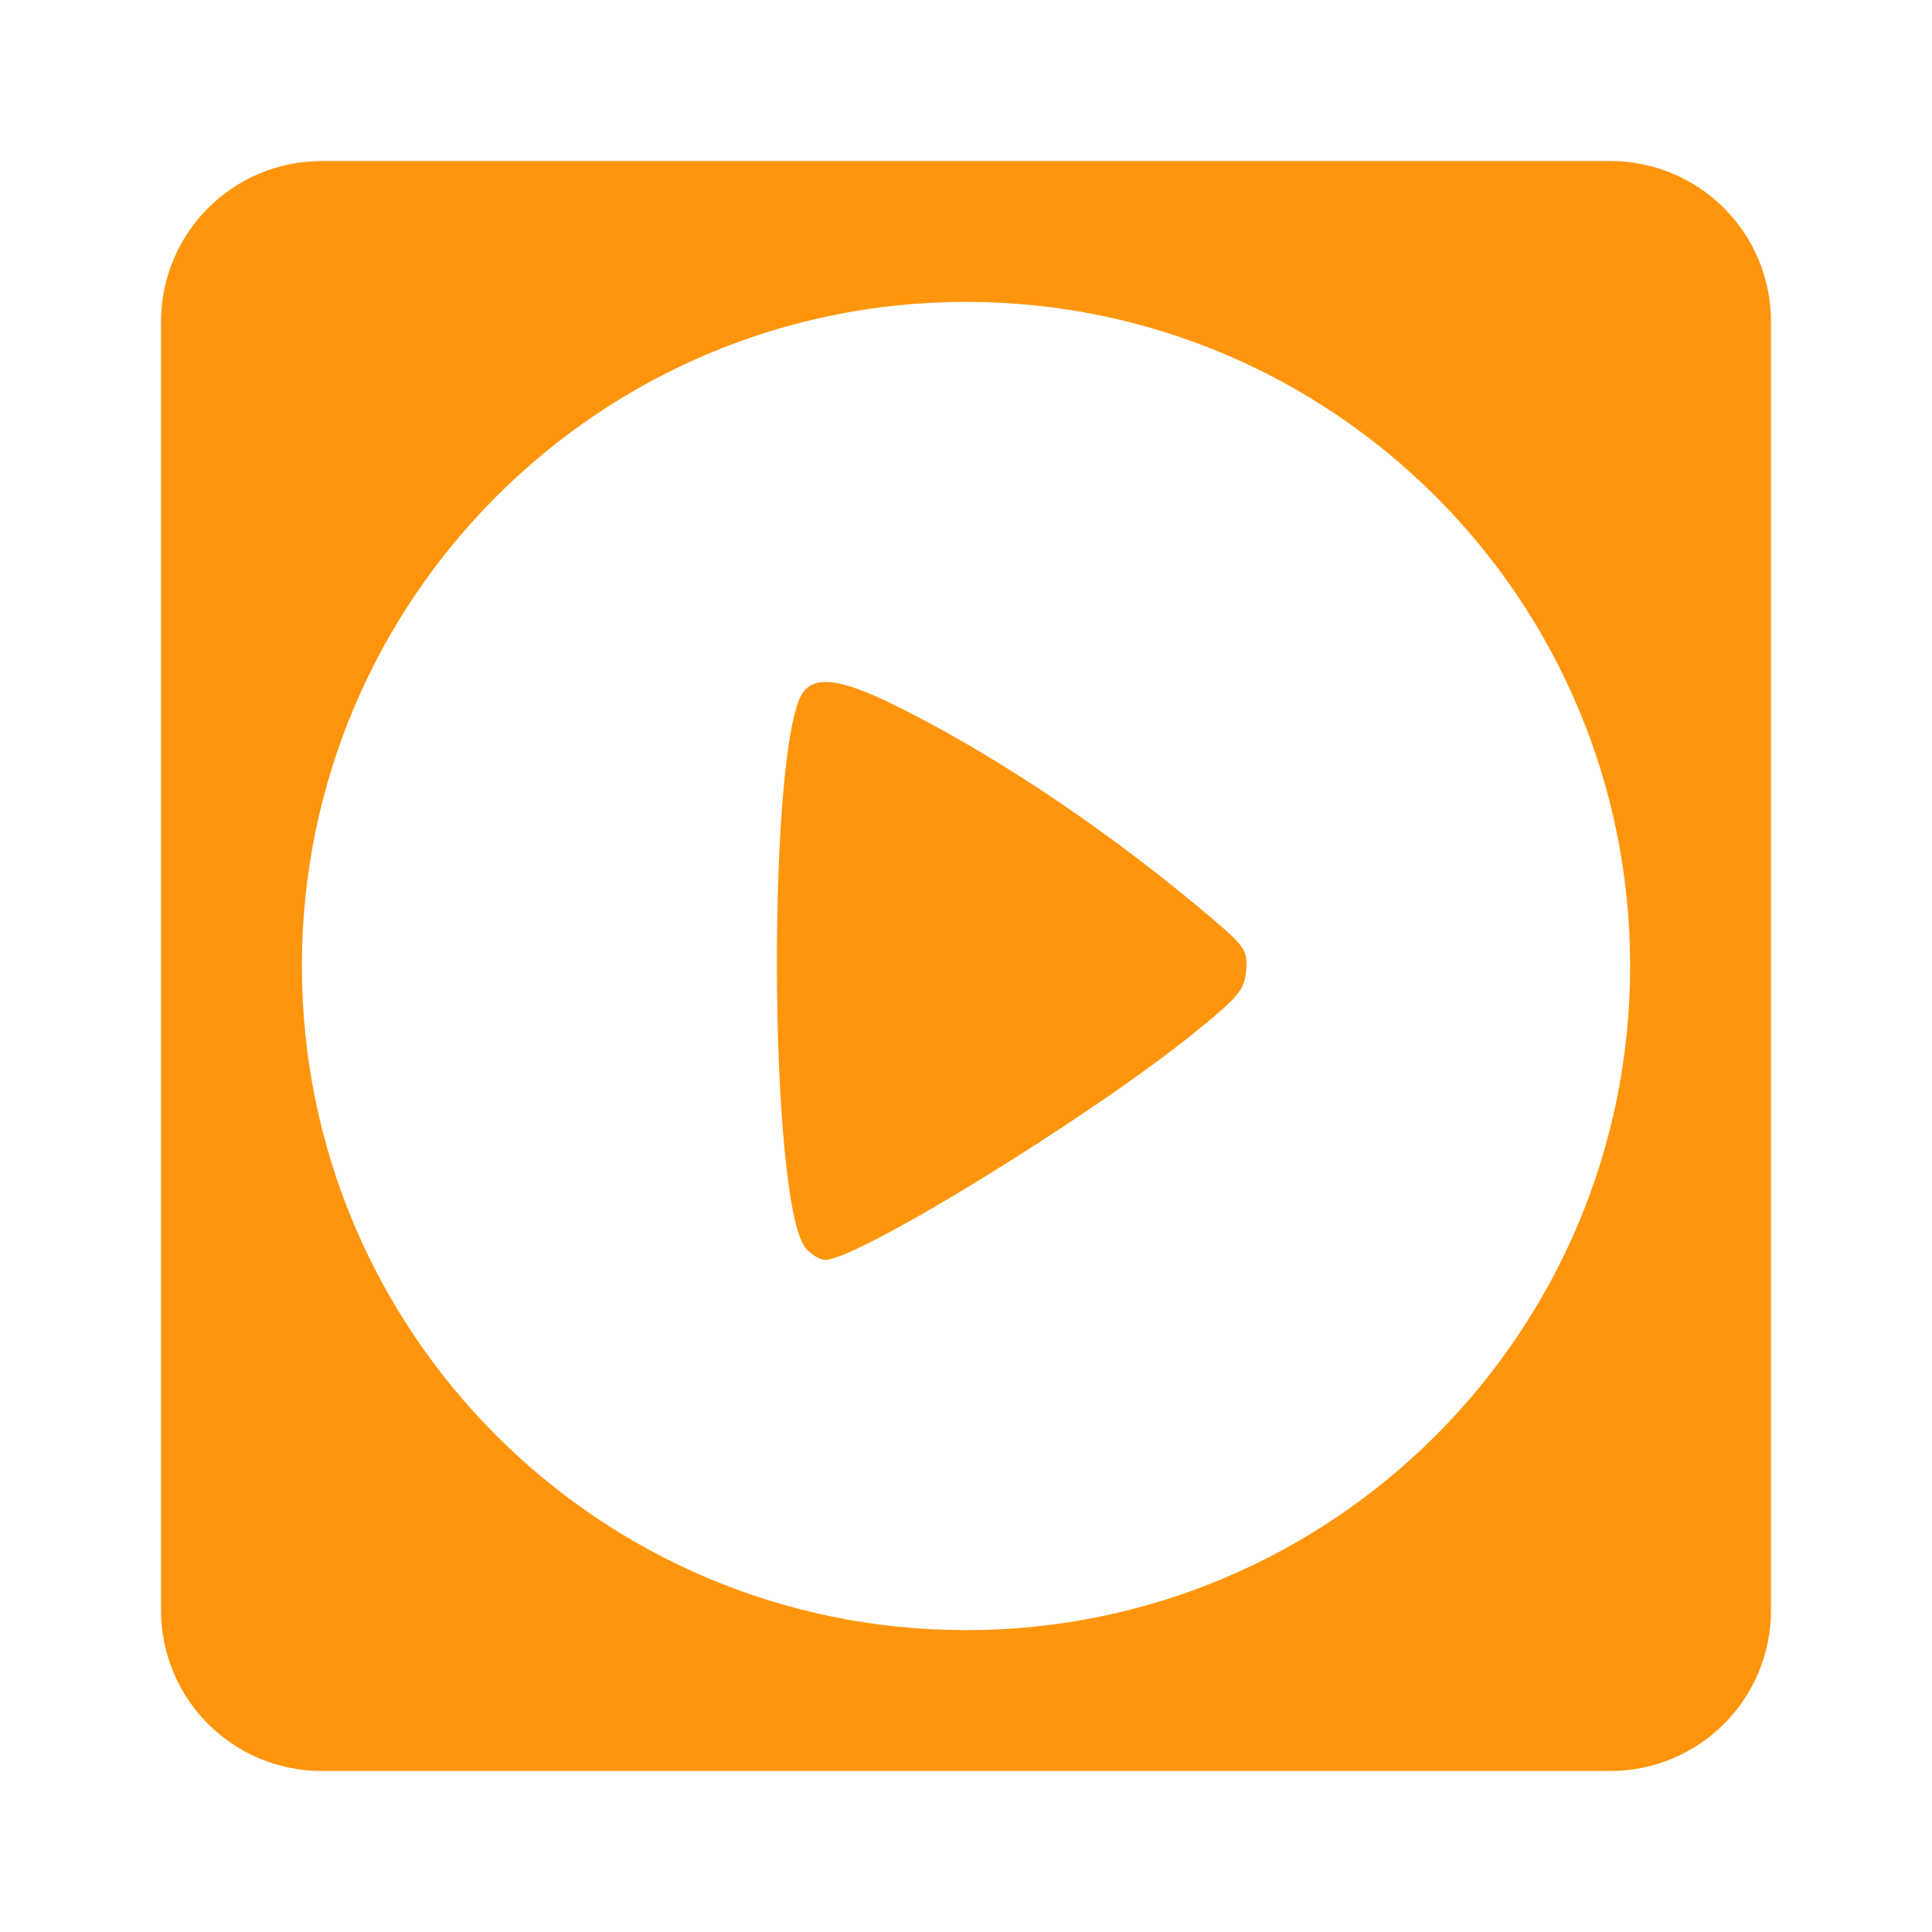
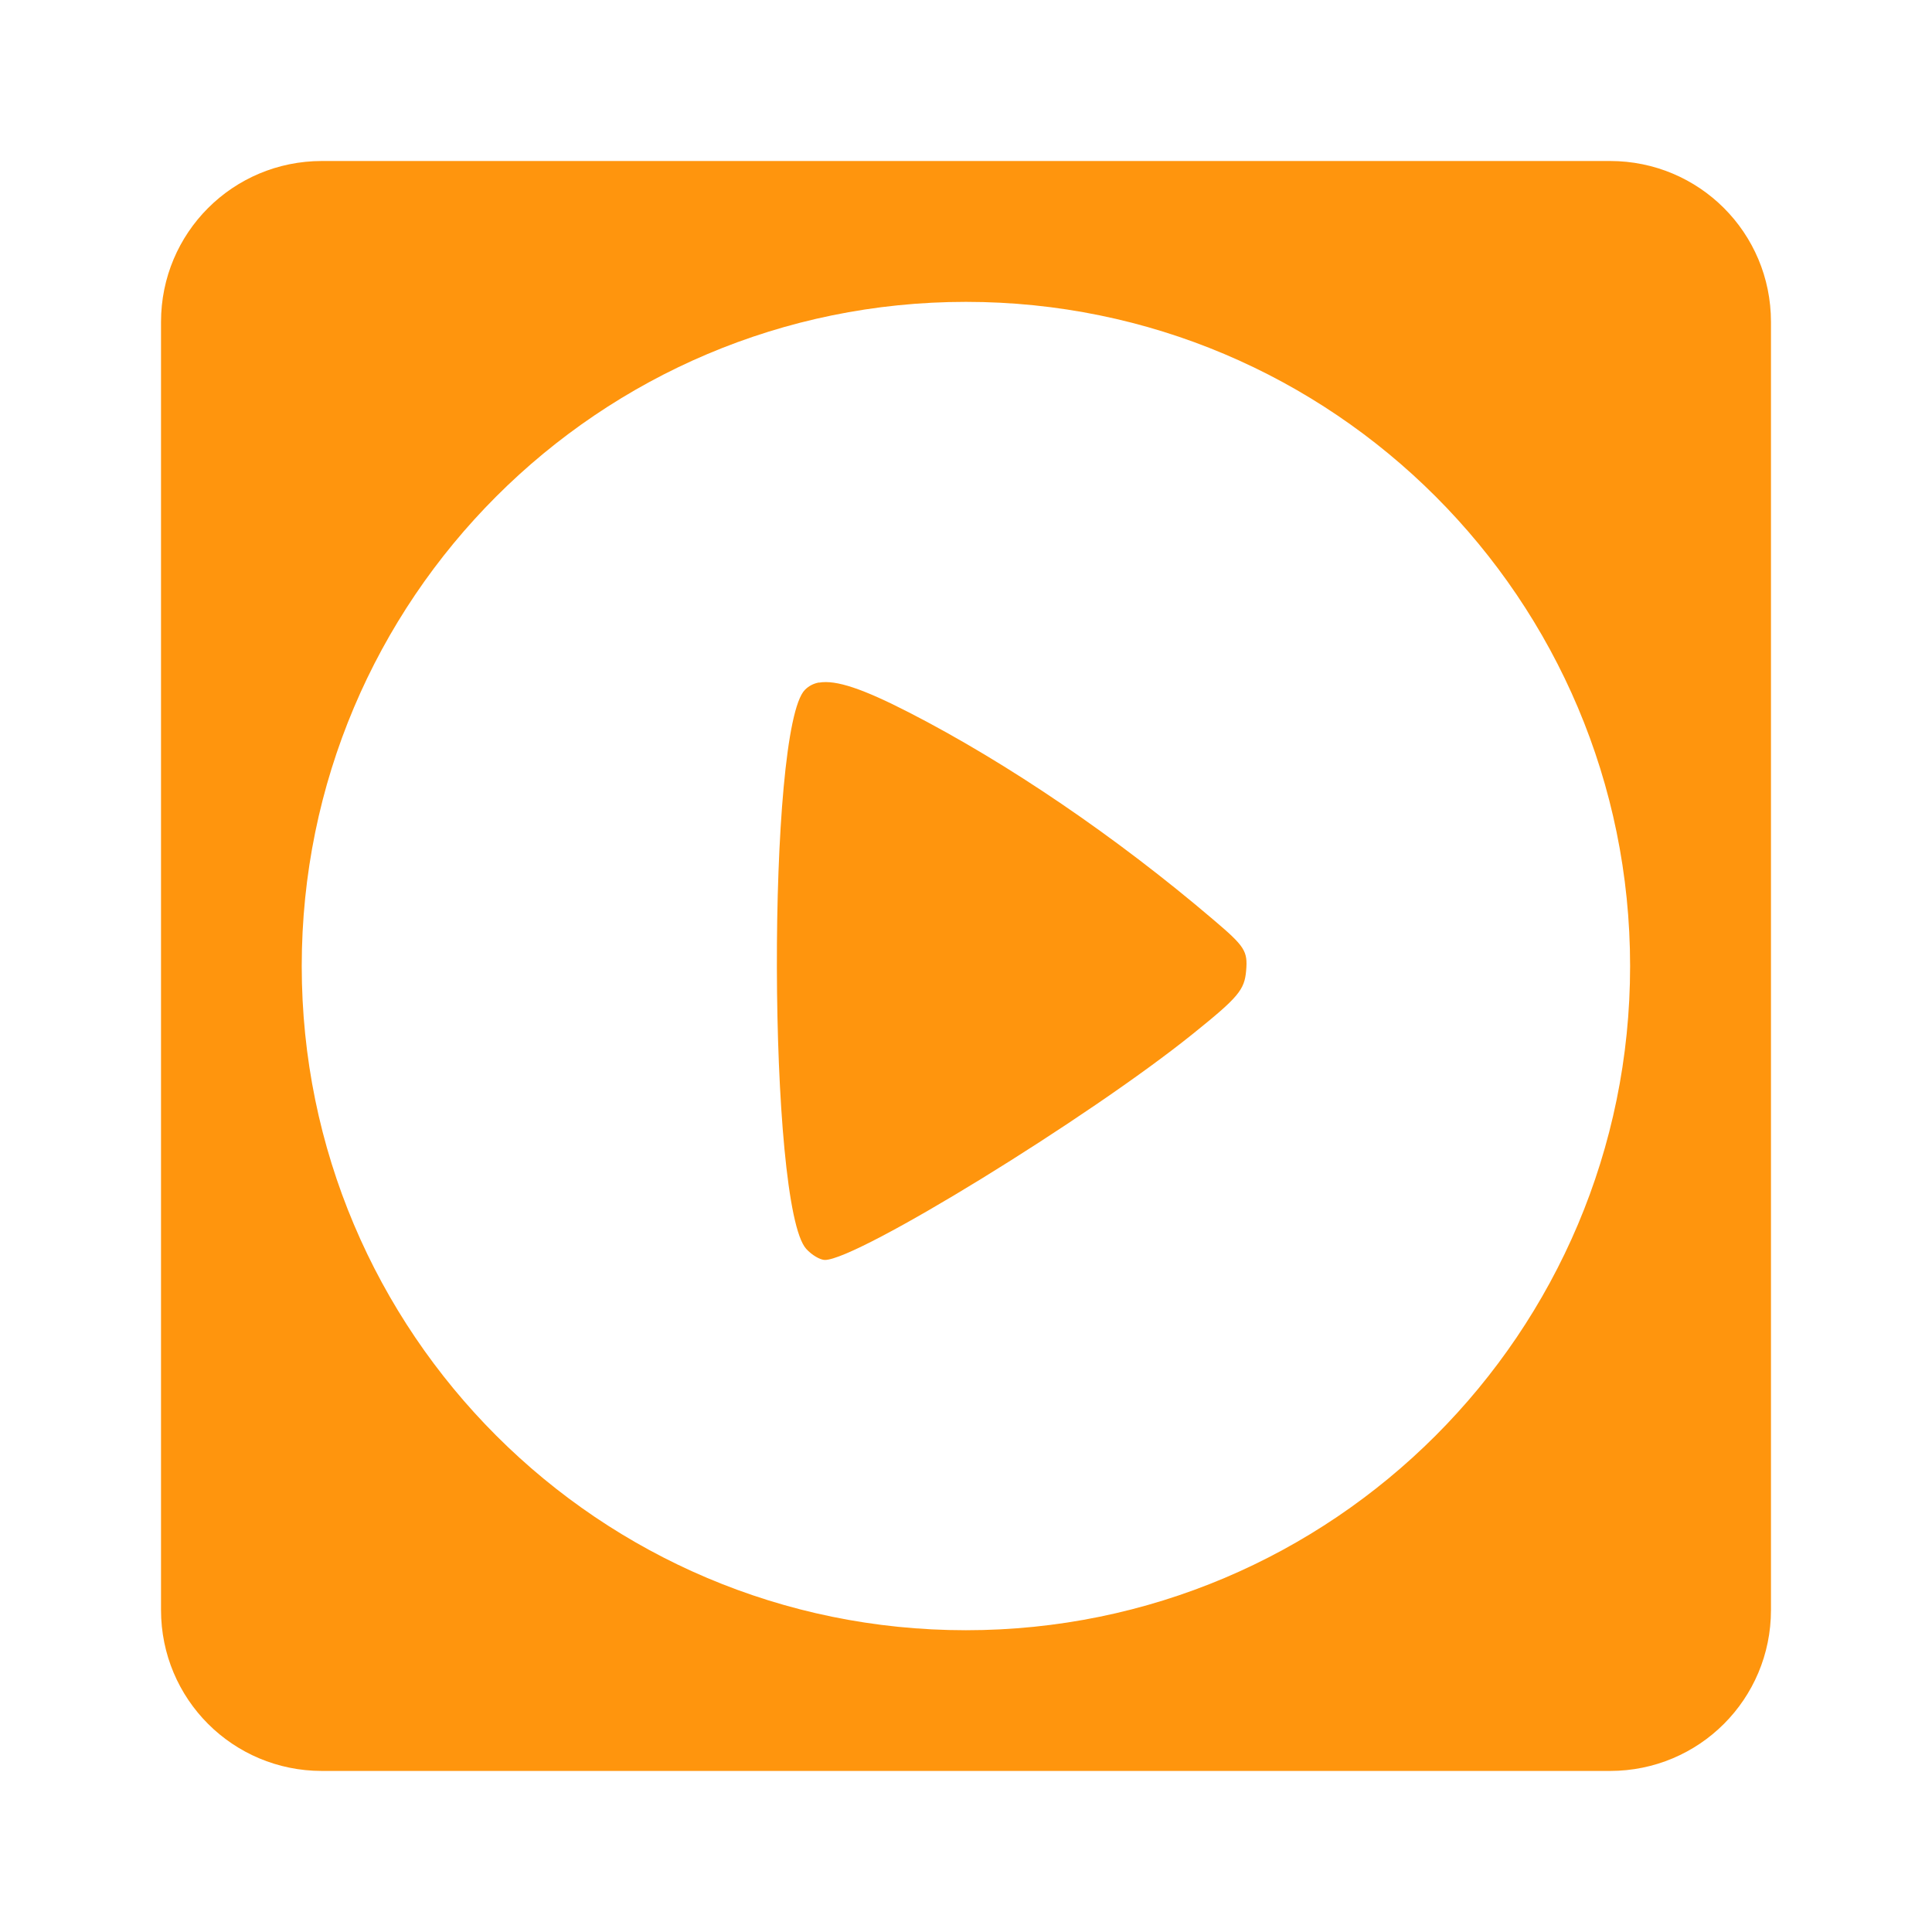
- <svg xmlns="http://www.w3.org/2000/svg" width="48" height="48" viewBox="0 0 48 48" version="1.1" id="svg5502">
+ <svg xmlns="http://www.w3.org/2000/svg" width="48" height="48" viewBox="0 0 12.7 12.7" version="1.1" id="svg5502">
  <defs id="defs5496" />
  <g id="layer1" transform="translate(-96.45953,-120.5607)">
-     <path style="color:#000000;display:inline;overflow:visible;visibility:visible;opacity:1;fill:#ff950d;fill-opacity:1;fill-rule:evenodd;stroke:none;stroke-width:3;stroke-linecap:butt;stroke-linejoin:round;stroke-miterlimit:4;stroke-dasharray:none;stroke-dashoffset:4.2;stroke-opacity:1;marker:none;enable-background:accumulate" d="m 104.46,124.561 c -2.216,0 -4,1.784 -4,4 v 32 c 0,2.216 1.784,4 4,4 h 32 c 2.216,0 4,-1.784 4,-4 v -32 c 0,-2.216 -1.784,-4 -4,-4 z m 16,3.5 c 9.113,0 16.5,7.387 16.5,16.5 0,9.113 -7.387,16.5 -16.5,16.5 -9.113,0 -16.5,-7.387 -16.5,-16.5 0,-9.113 7.387,-16.5 16.5,-16.5 z m -3.652,9.457 c -0.141,0.026 -0.255,0.087 -0.348,0.18 -0.949,0.949 -0.923,12.835 0.03,13.888 0.139,0.153 0.349,0.278 0.466,0.278 0.808,0 6.558,-3.534 9.149,-5.623 1.122,-0.905 1.275,-1.086 1.315,-1.562 0.041,-0.493 -0.026,-0.6 -0.82,-1.275 -2.404,-2.047 -5.104,-3.886 -7.557,-5.146 -1.141,-0.586 -1.814,-0.818 -2.236,-0.739 z" id="rect10441" />
+     <path style="color:#000000;display:inline;overflow:visible;visibility:visible;opacity:1;fill:#ff950d;fill-opacity:1;fill-rule:evenodd;stroke:none;stroke-width:0.794;stroke-linecap:butt;stroke-linejoin:round;stroke-miterlimit:4;stroke-dasharray:none;stroke-dashoffset:4.2;stroke-opacity:1;marker:none;enable-background:accumulate" d="m 98.576,121.619 c -0.586,0 -1.058,0.472 -1.058,1.058 v 8.467 c 0,0.586 0.472,1.058 1.058,1.058 h 8.467 c 0.586,0 1.058,-0.472 1.058,-1.058 v -8.467 c 0,-0.586 -0.472,-1.058 -1.058,-1.058 z m 4.233,0.926 c 2.411,0 4.366,1.955 4.366,4.366 0,2.411 -1.955,4.366 -4.366,4.366 -2.411,0 -4.366,-1.955 -4.366,-4.366 0,-2.411 1.955,-4.366 4.366,-4.366 z m -0.966,2.502 c -0.037,0.007 -0.067,0.023 -0.092,0.048 -0.251,0.251 -0.244,3.396 0.008,3.675 0.037,0.041 0.092,0.073 0.123,0.073 0.214,0 1.735,-0.935 2.421,-1.488 0.297,-0.239 0.337,-0.287 0.348,-0.413 0.011,-0.13 -0.007,-0.159 -0.217,-0.337 -0.636,-0.542 -1.35,-1.028 -1.999,-1.361 -0.302,-0.155 -0.48,-0.216 -0.592,-0.196 z" id="rect10441" />
  </g>
</svg>
